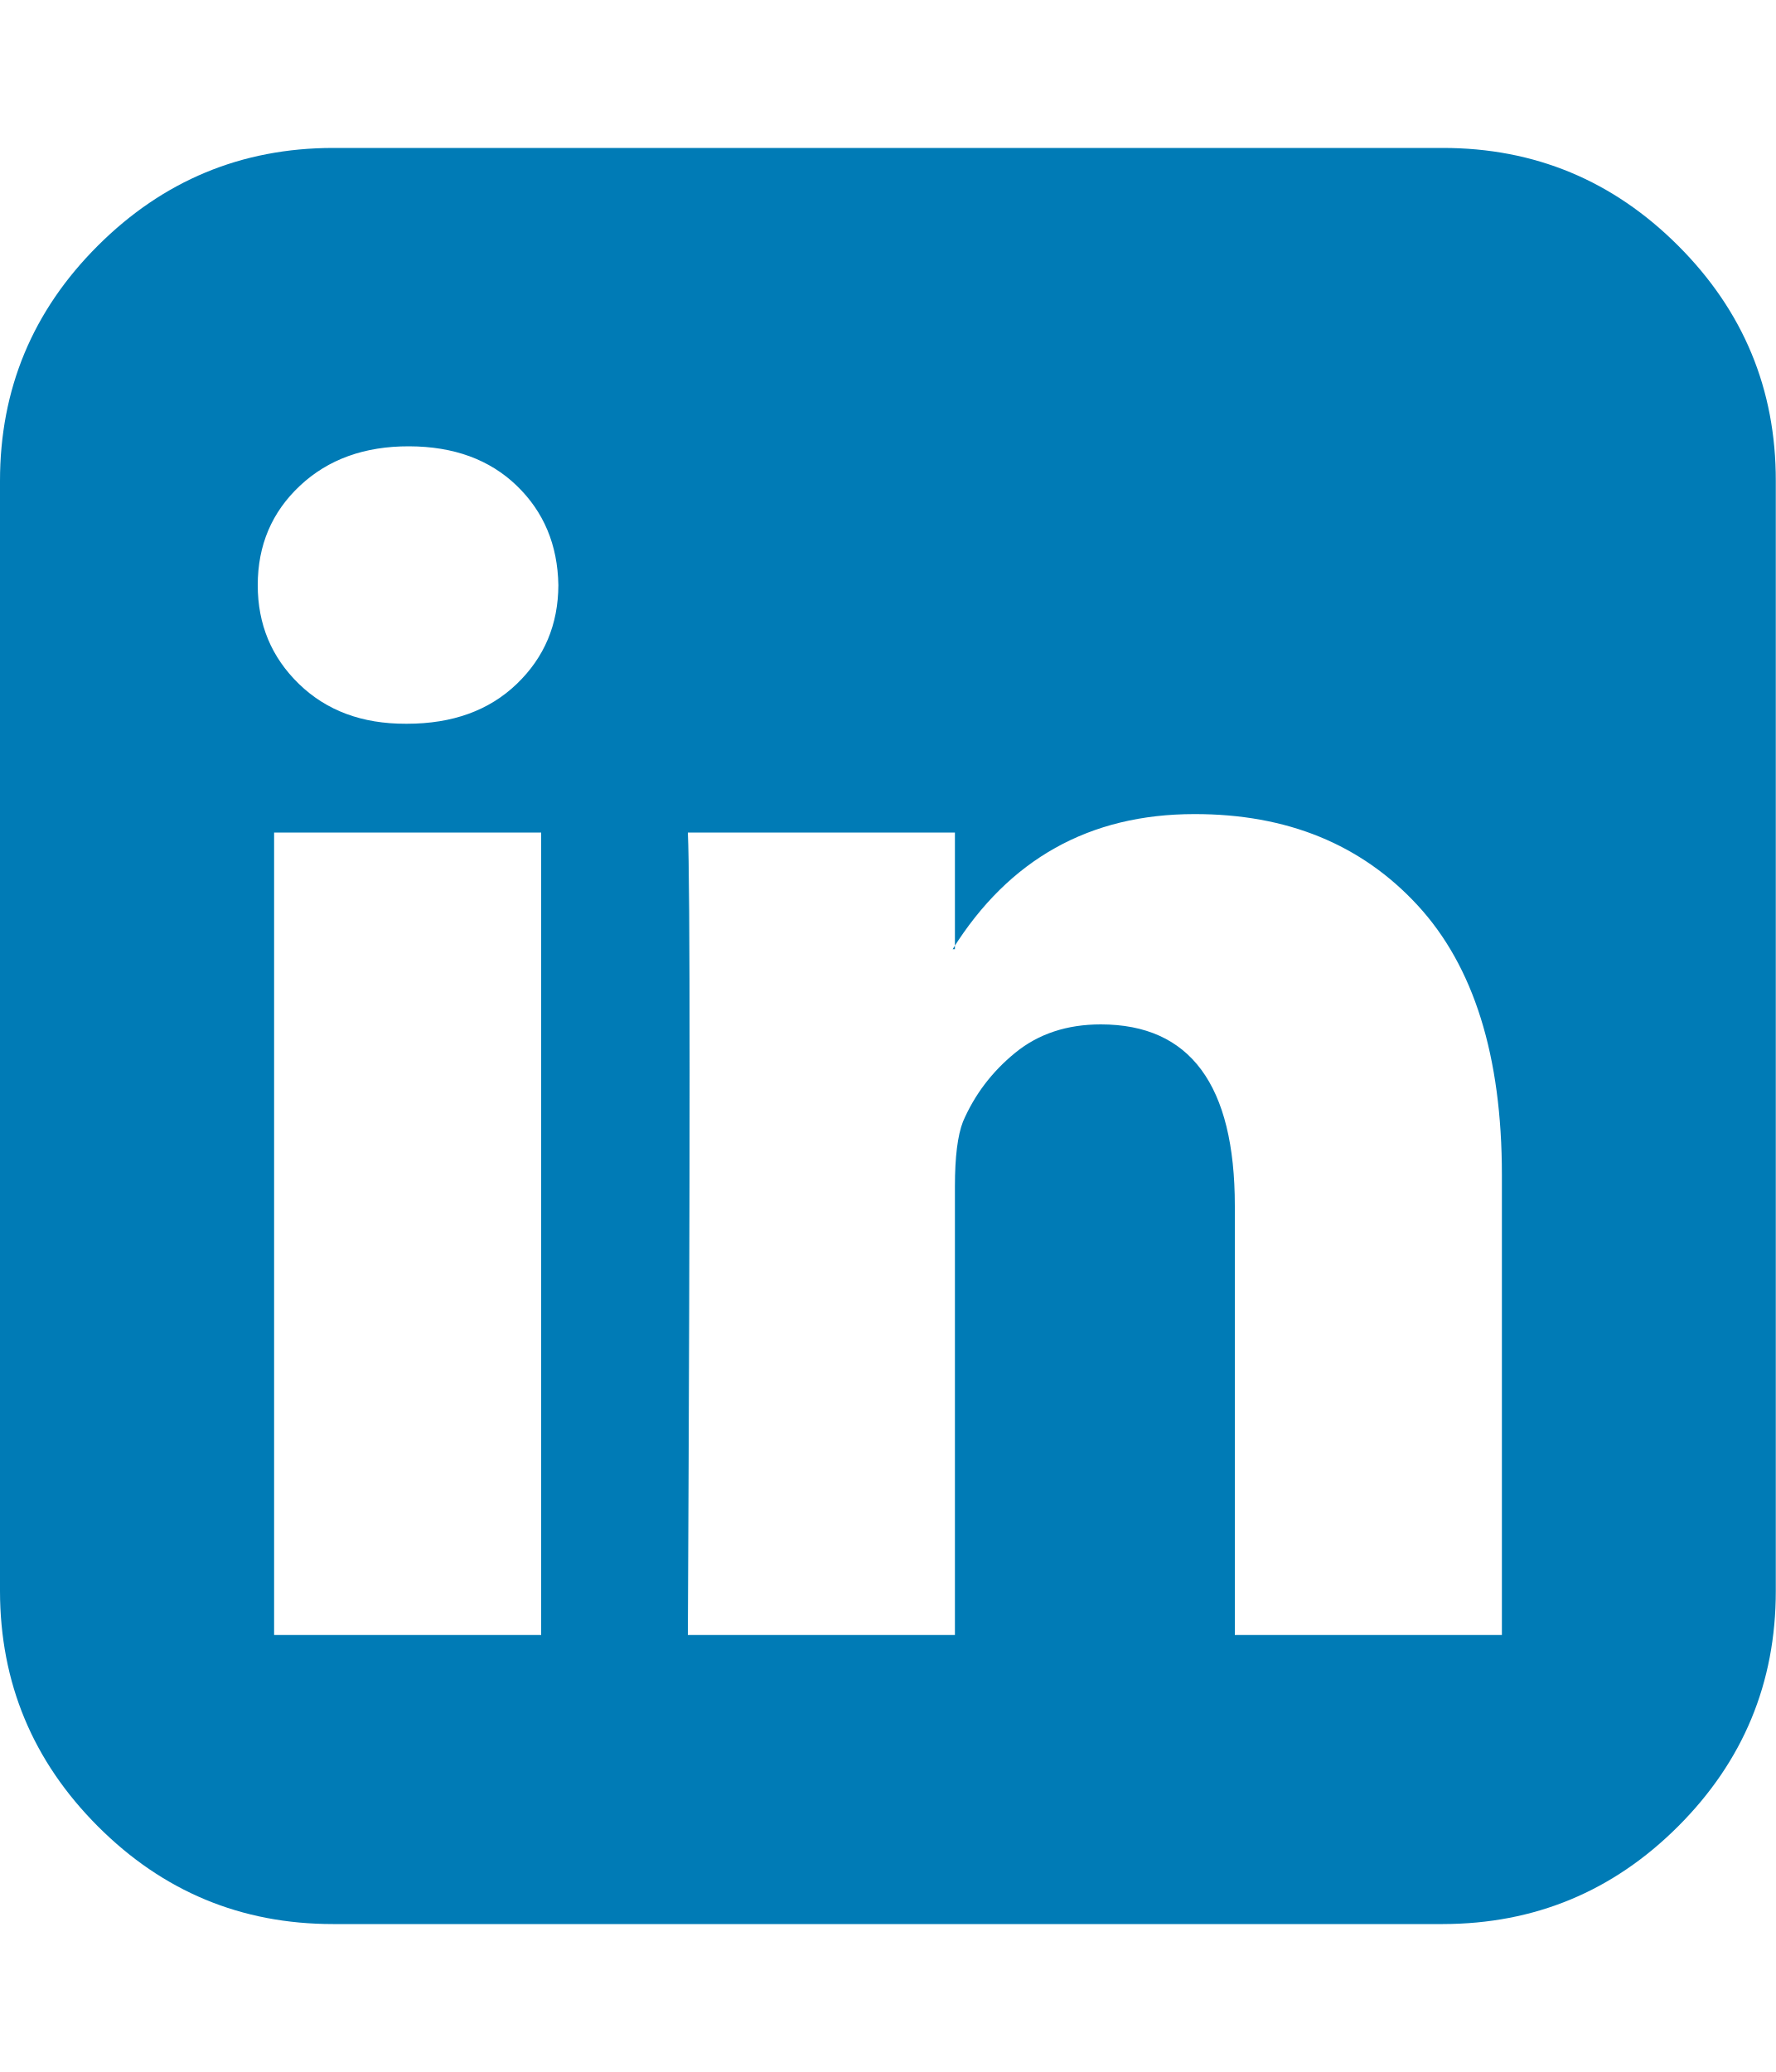
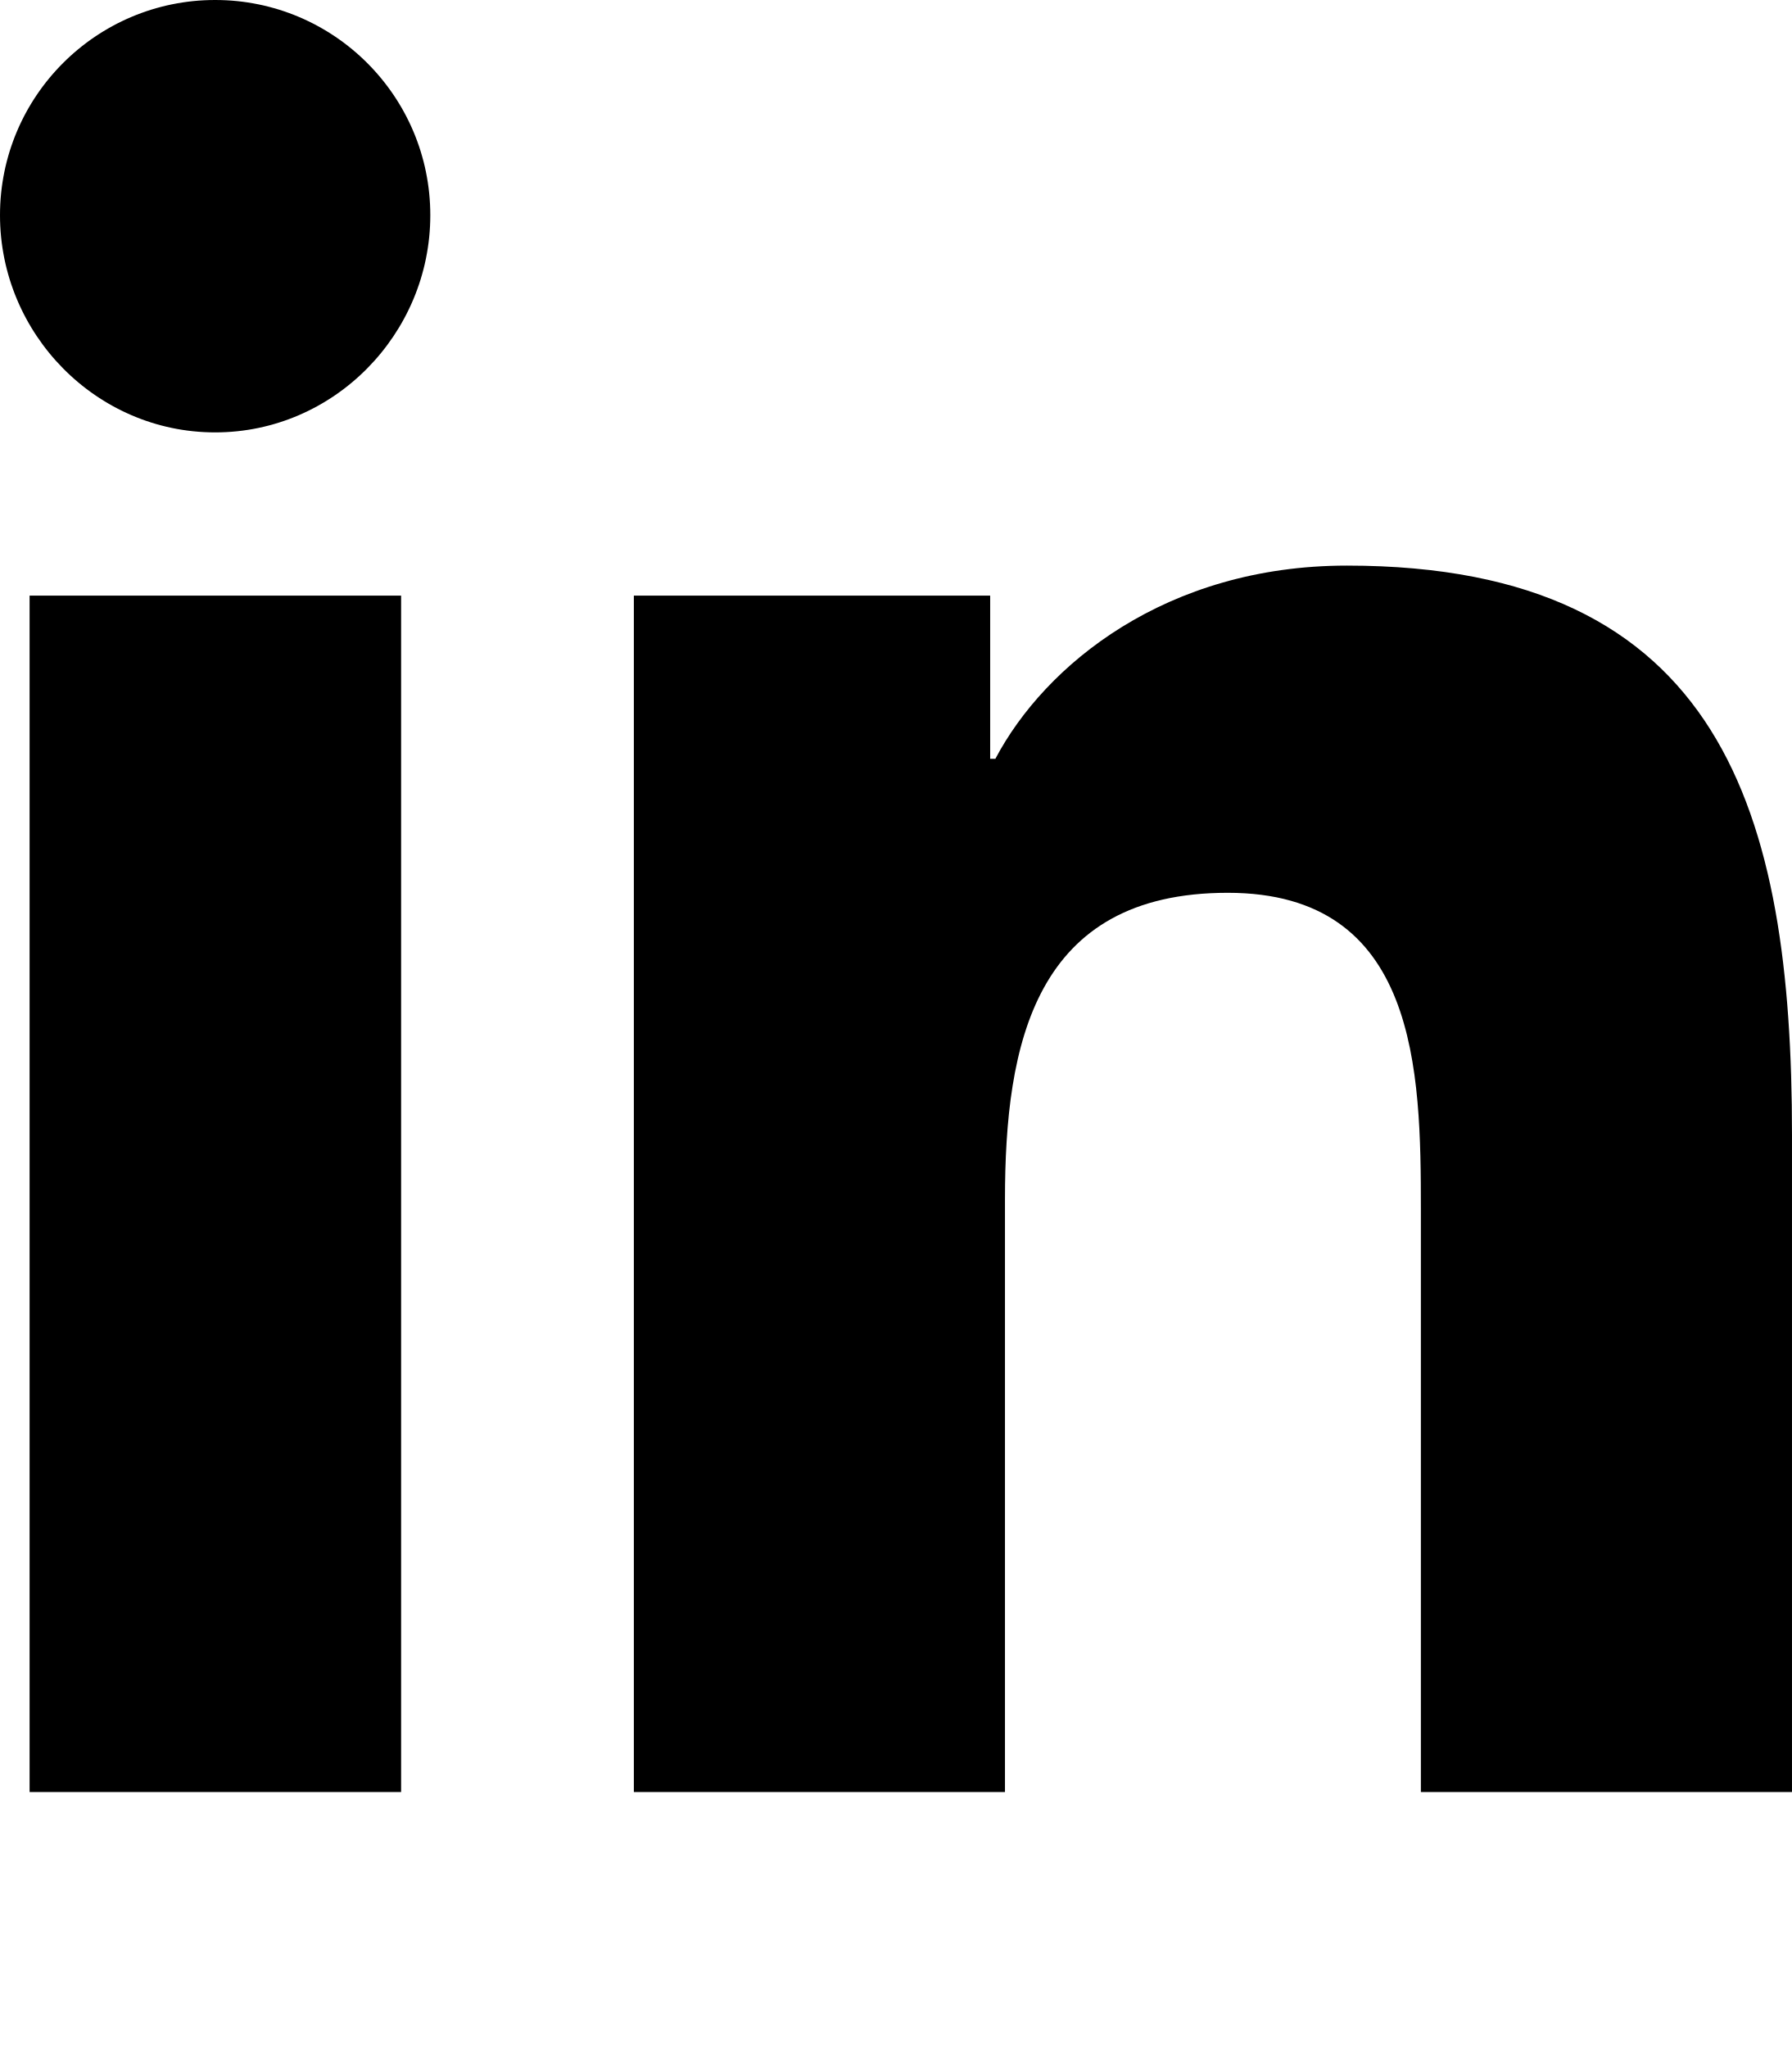
- <svg xmlns="http://www.w3.org/2000/svg" viewBox="0 0 857.1 1000">
-   <path fill="#007bb6" d="M132.3 789.1h128.9V401.8H132.3v387.3zm137.2-506.7q-.5-29.1-20.1-48t-51.9-19-52.7 19-20.4 48q0 28.4 19.9 47.7t51.6 19.2h.5q33 0 53-19.2t20.1-47.7zM596 789.1h128.9V567q0-86-40.7-130.1t-107.7-44q-75.9 0-116.7 65.2h1.1v-56.3H332q1.7 36.8 0 387.3h128.9V572.5q0-21.2 3.9-31.2 8.4-19.5 25.2-33.2t41.3-13.7q64.7 0 64.7 87.6v207.1zm261.1-557v535.8q0 66.4-47.1 113.5t-113.6 47.2H160.7q-66.4 0-113.5-47.2T0 767.9V232.1q0-66.4 47.2-113.5t113.5-47.2h535.7q66.4 0 113.6 47.2t47.1 113.5z" />
+ <svg viewBox="0 0 448 512">
+   <path d="M100.3 448H7.4V148.9h92.9V448zM53.8 108.1C24.1 108.1 0 83.5 0 53.8S24.1 0 53.8 0s53.8 24.1 53.8 53.8-24.1 54.3-53.8 54.3zM448 448h-92.7V302.4c0-34.7-.7-79.2-48.3-79.2-48.3 0-55.7 37.7-55.7 76.7V448h-92.8V148.9h89.1v40.8h1.3c12.4-23.5 42.7-48.3 87.9-48.3 94 0 111.3 61.9 111.3 142.3V448h-.1z" />
</svg>
